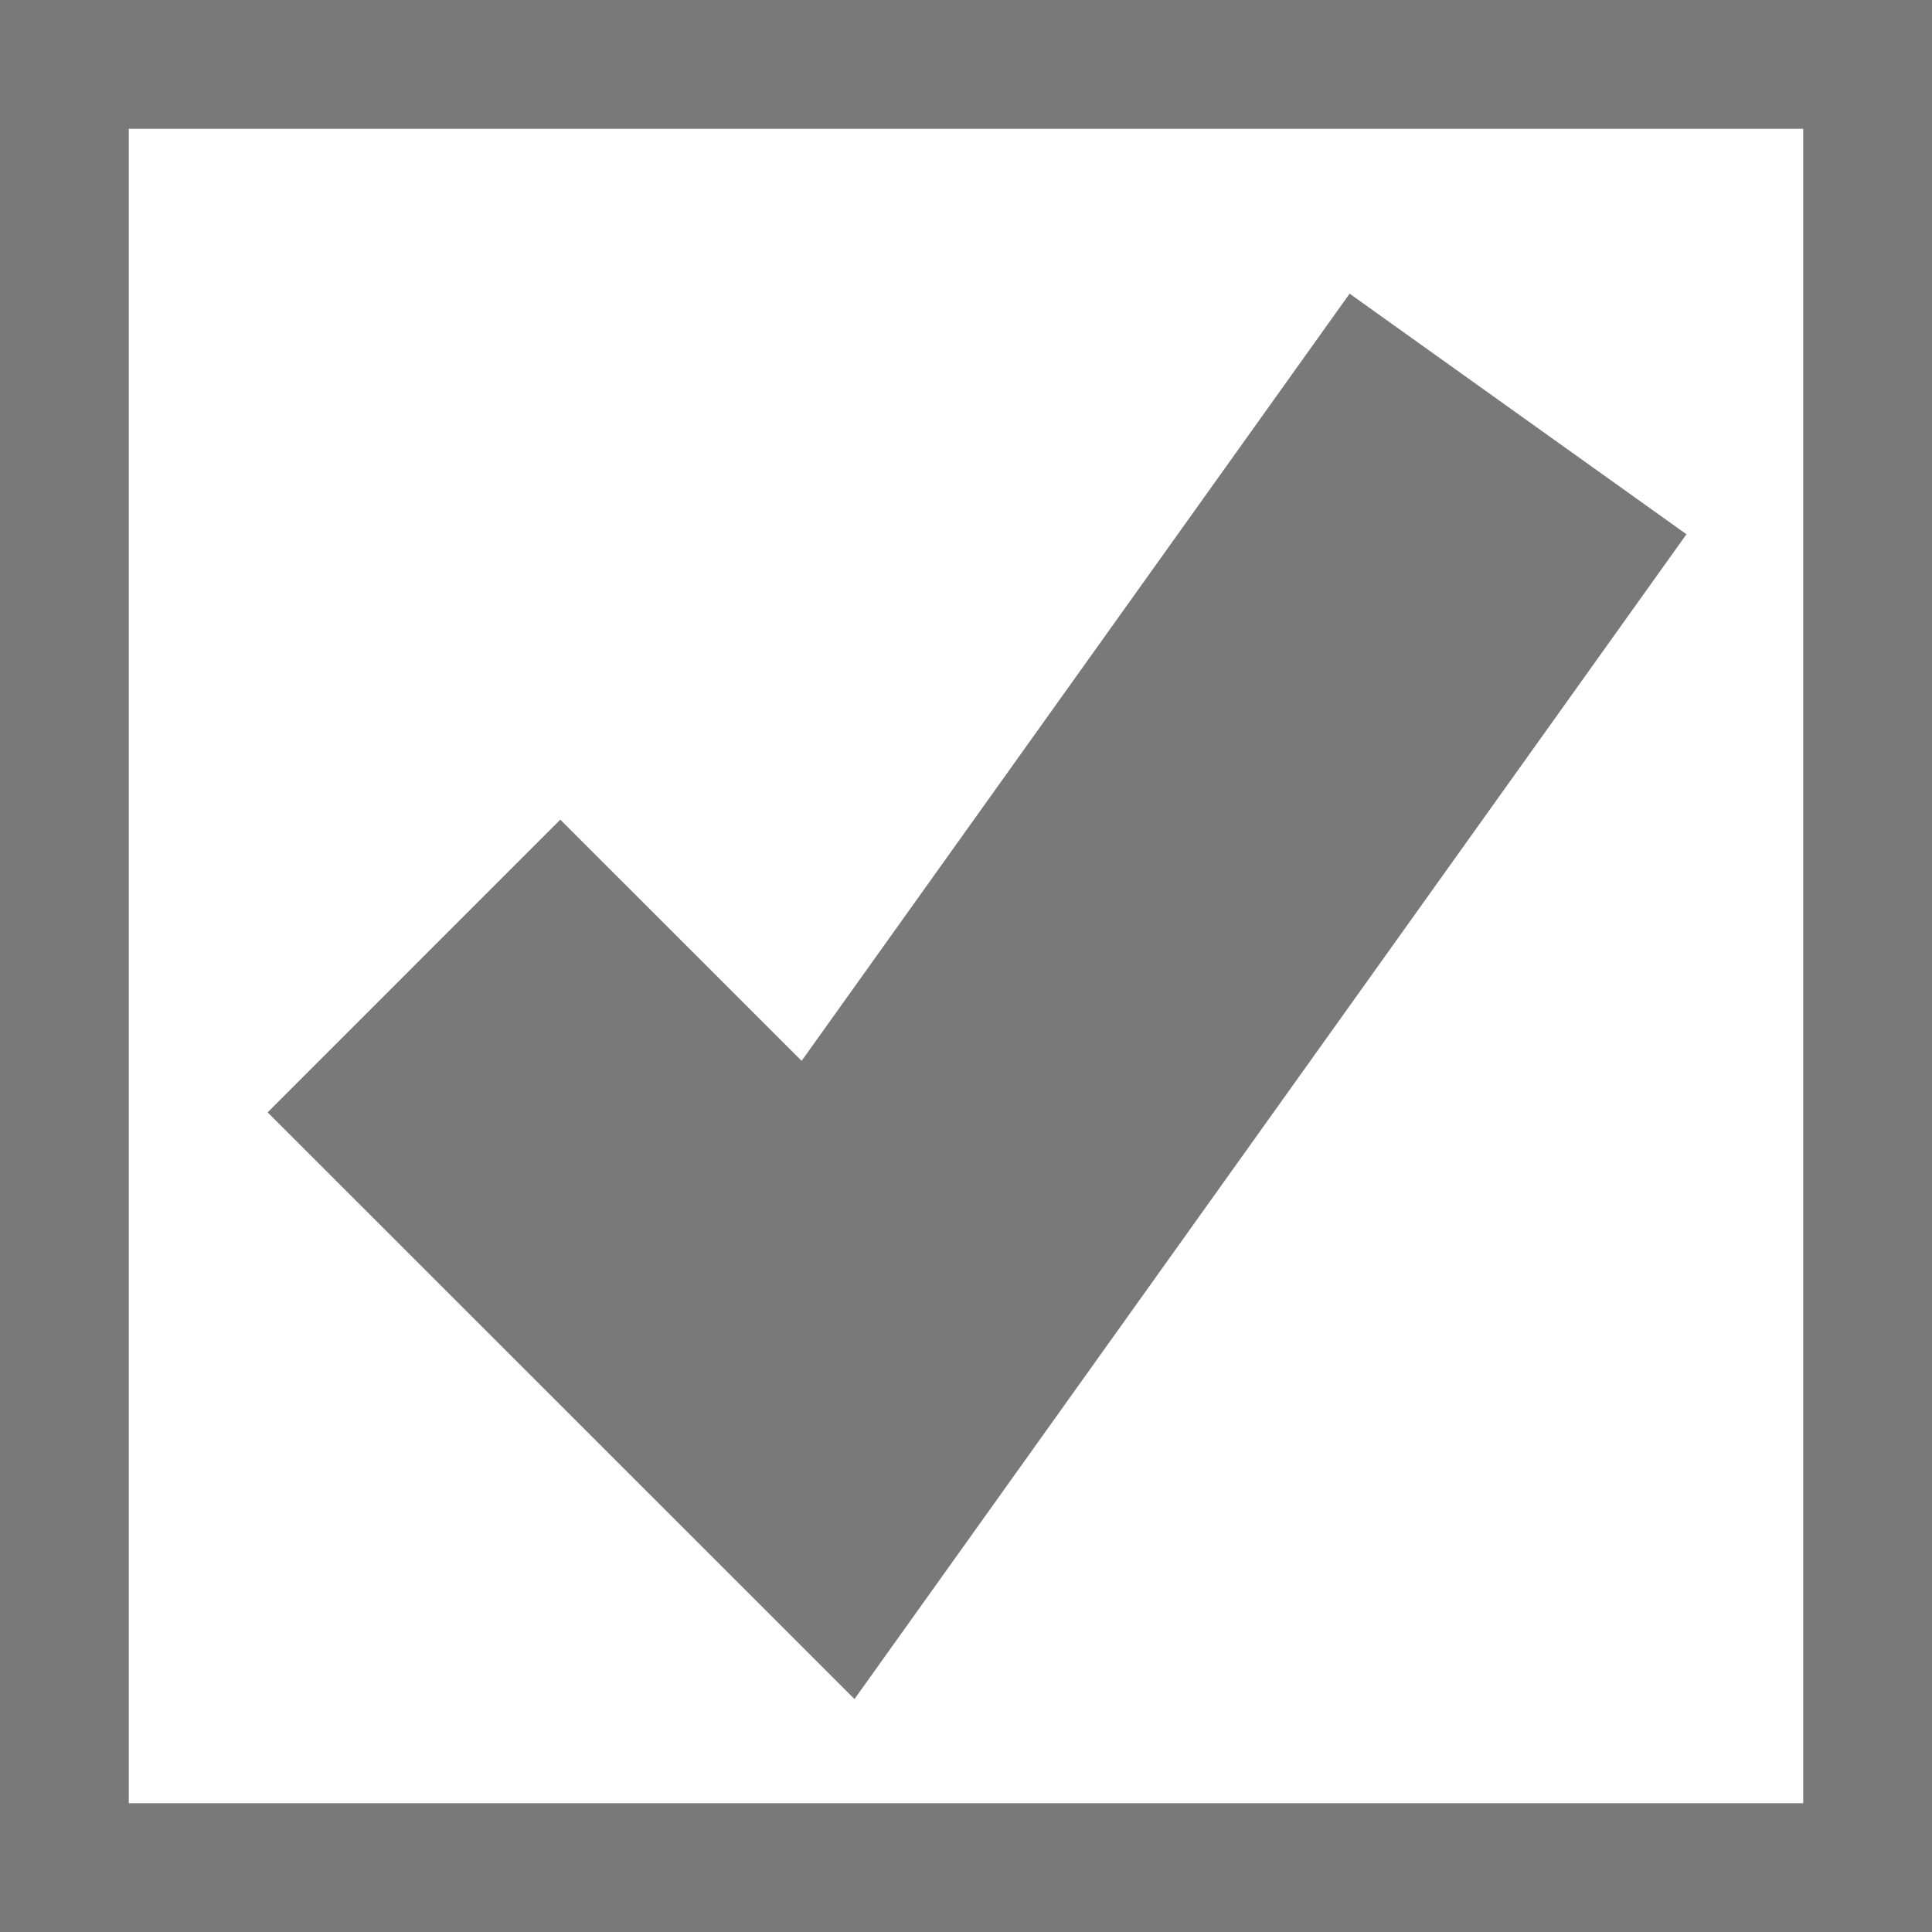
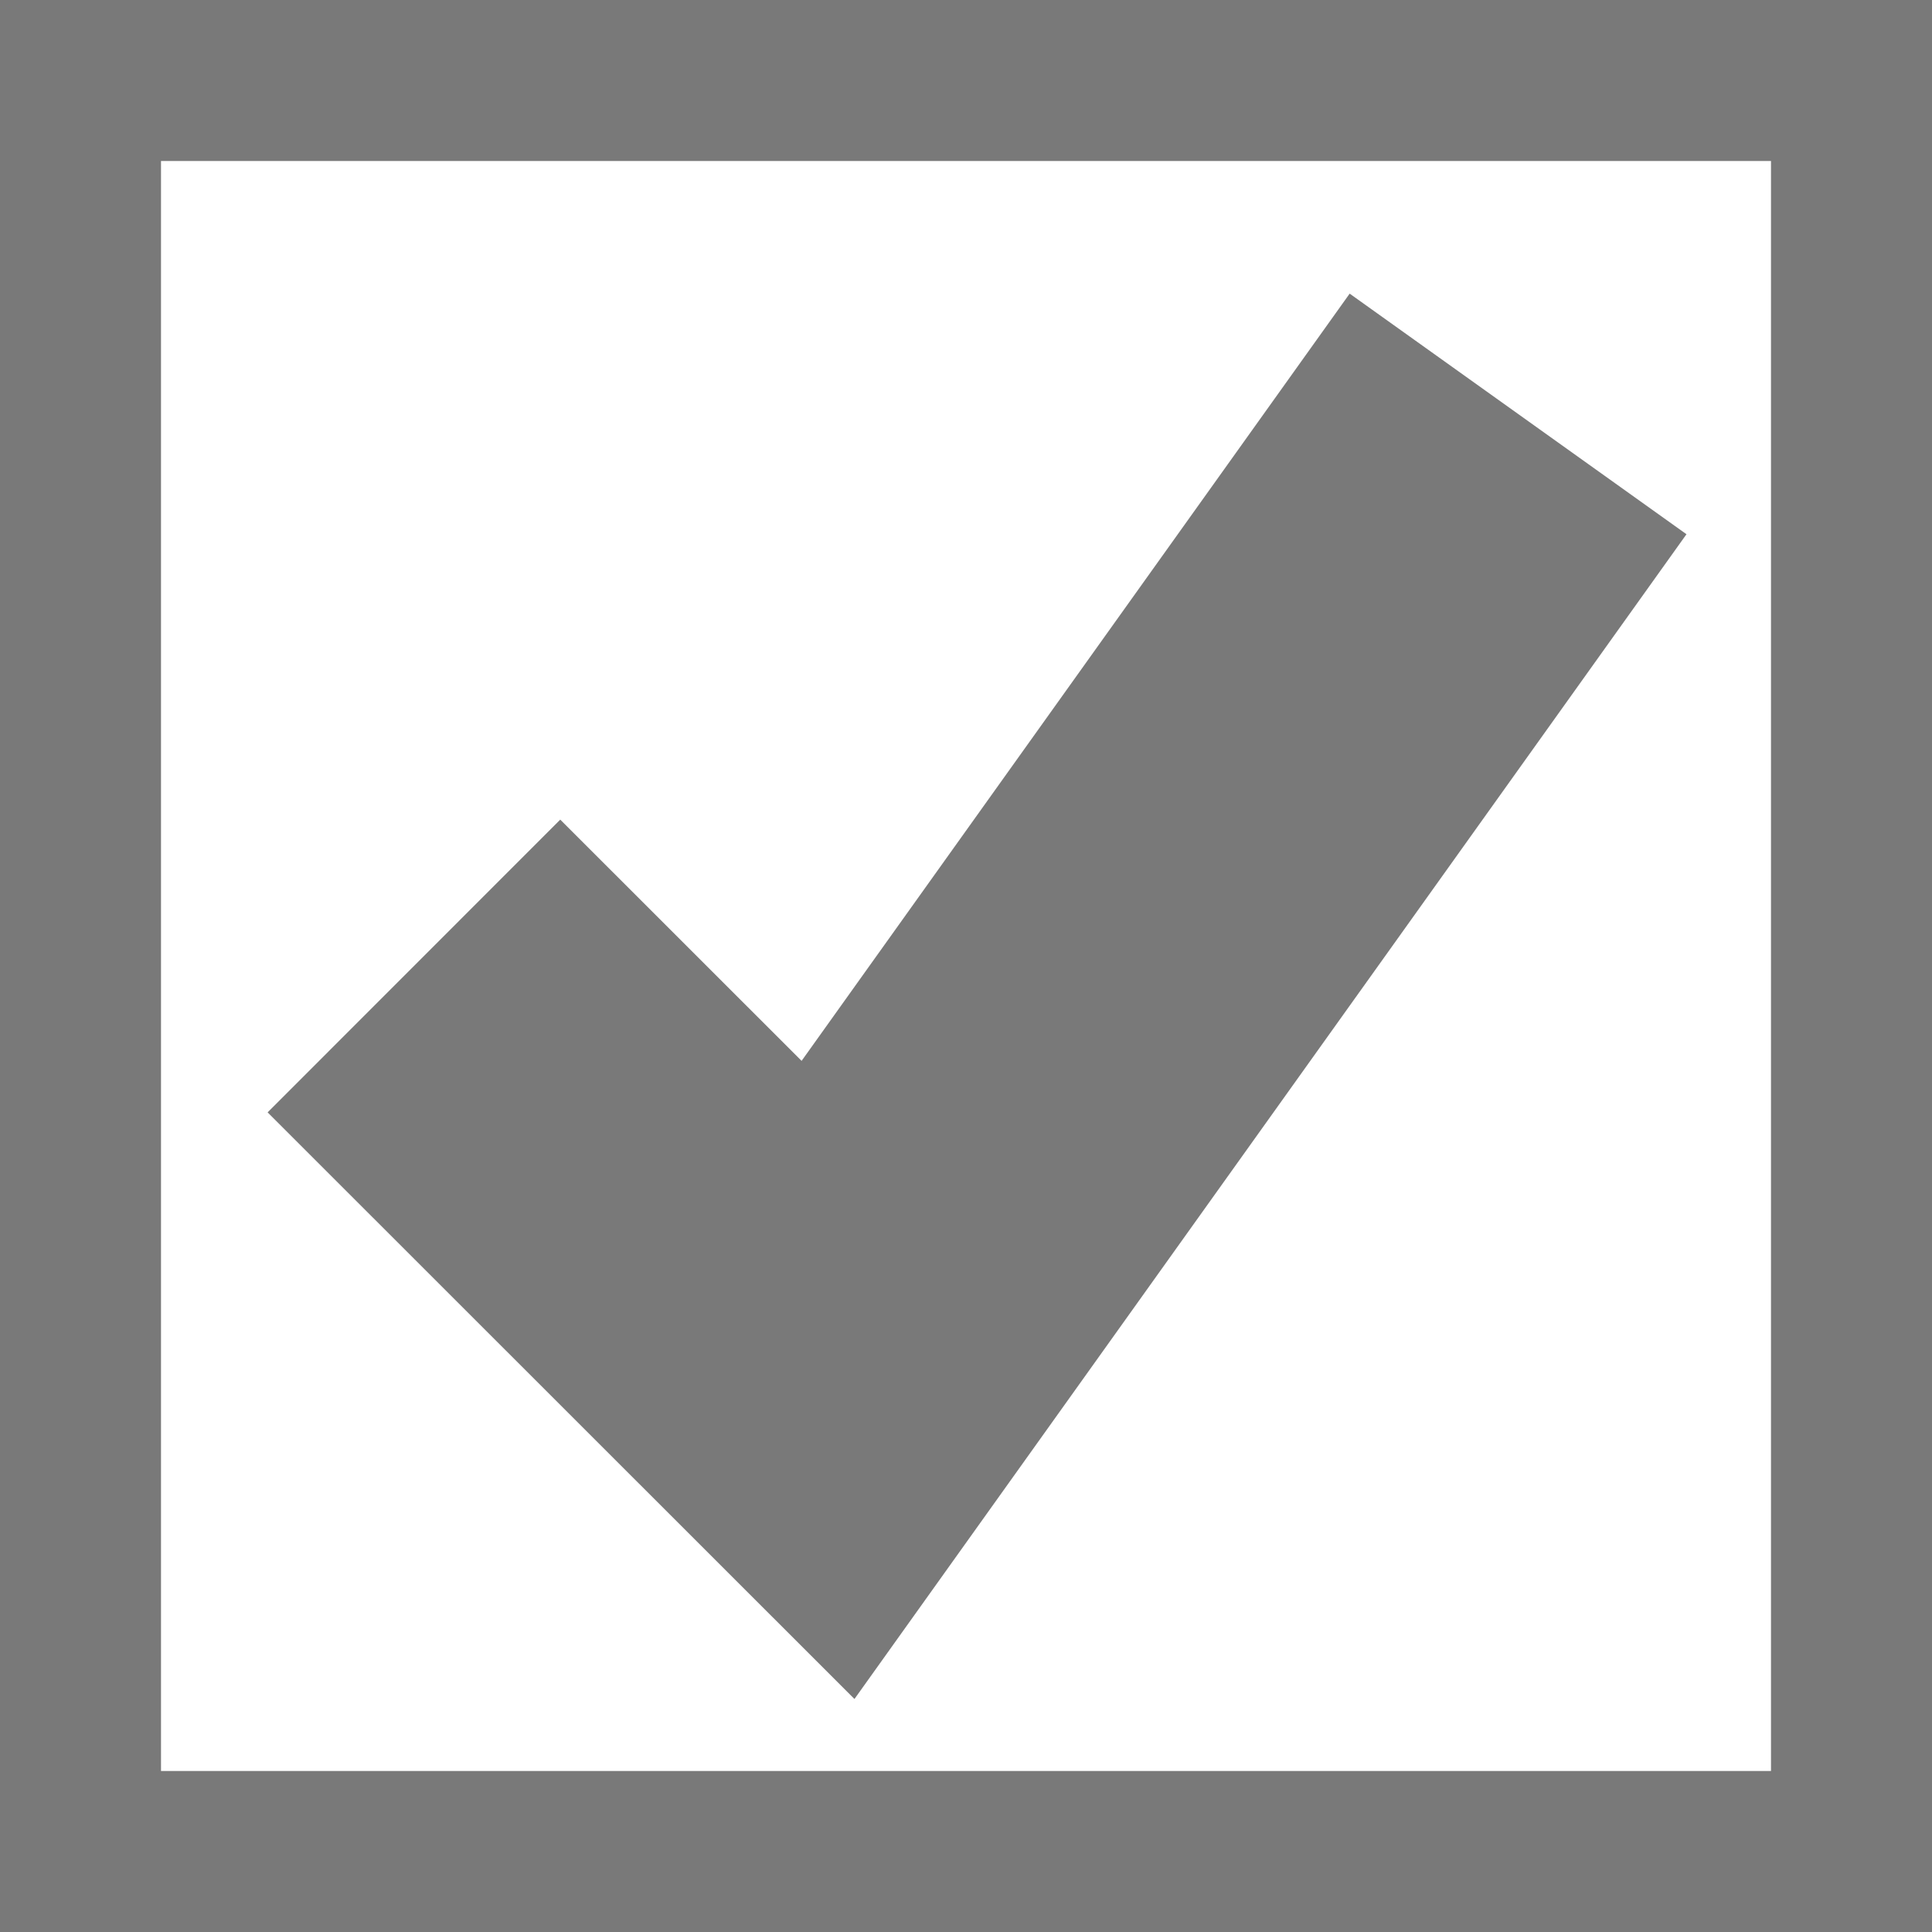
- <svg xmlns="http://www.w3.org/2000/svg" version="1.1" width="15px" height="15px" viewBox="948 386.5  15 15">
-   <path d="M 948.5 387  L 962.5 387  L 962.5 401  L 948.5 401  L 948.5 387  Z " fill-rule="nonzero" fill="#ffffff" stroke="none" />
-   <path d="M 948.5 387  L 962.5 387  L 962.5 401  L 948.5 401  L 948.5 387  Z " stroke-width="1" stroke="#797979" fill="none" />
-   <path d="M 951.214 394  L 954.429 397.214  L 959.786 389.714  " stroke-width="3.214" stroke="#797979" fill="none" />
+ <svg xmlns="http://www.w3.org/2000/svg" version="1.1" width="12px" height="12px" viewBox="2421 209  12 12">
+   <path d="M 2421.5 209.5  L 2432.5 209.5  L 2432.5 220.5  L 2421.5 220.5  L 2421.5 209.5  Z " fill-rule="nonzero" fill="#ffffff" stroke="none" />
+   <path d="M 2421.5 209.5  L 2432.5 209.5  L 2432.5 220.5  L 2421.5 220.5  L 2421.5 209.5  Z " stroke-width="1" stroke="#797979" fill="none" />
+   <path d="M 2423.571 215  L 2426.143 217.571  L 2430.429 211.571  " stroke-width="2.571" stroke="#797979" fill="none" />
</svg>
